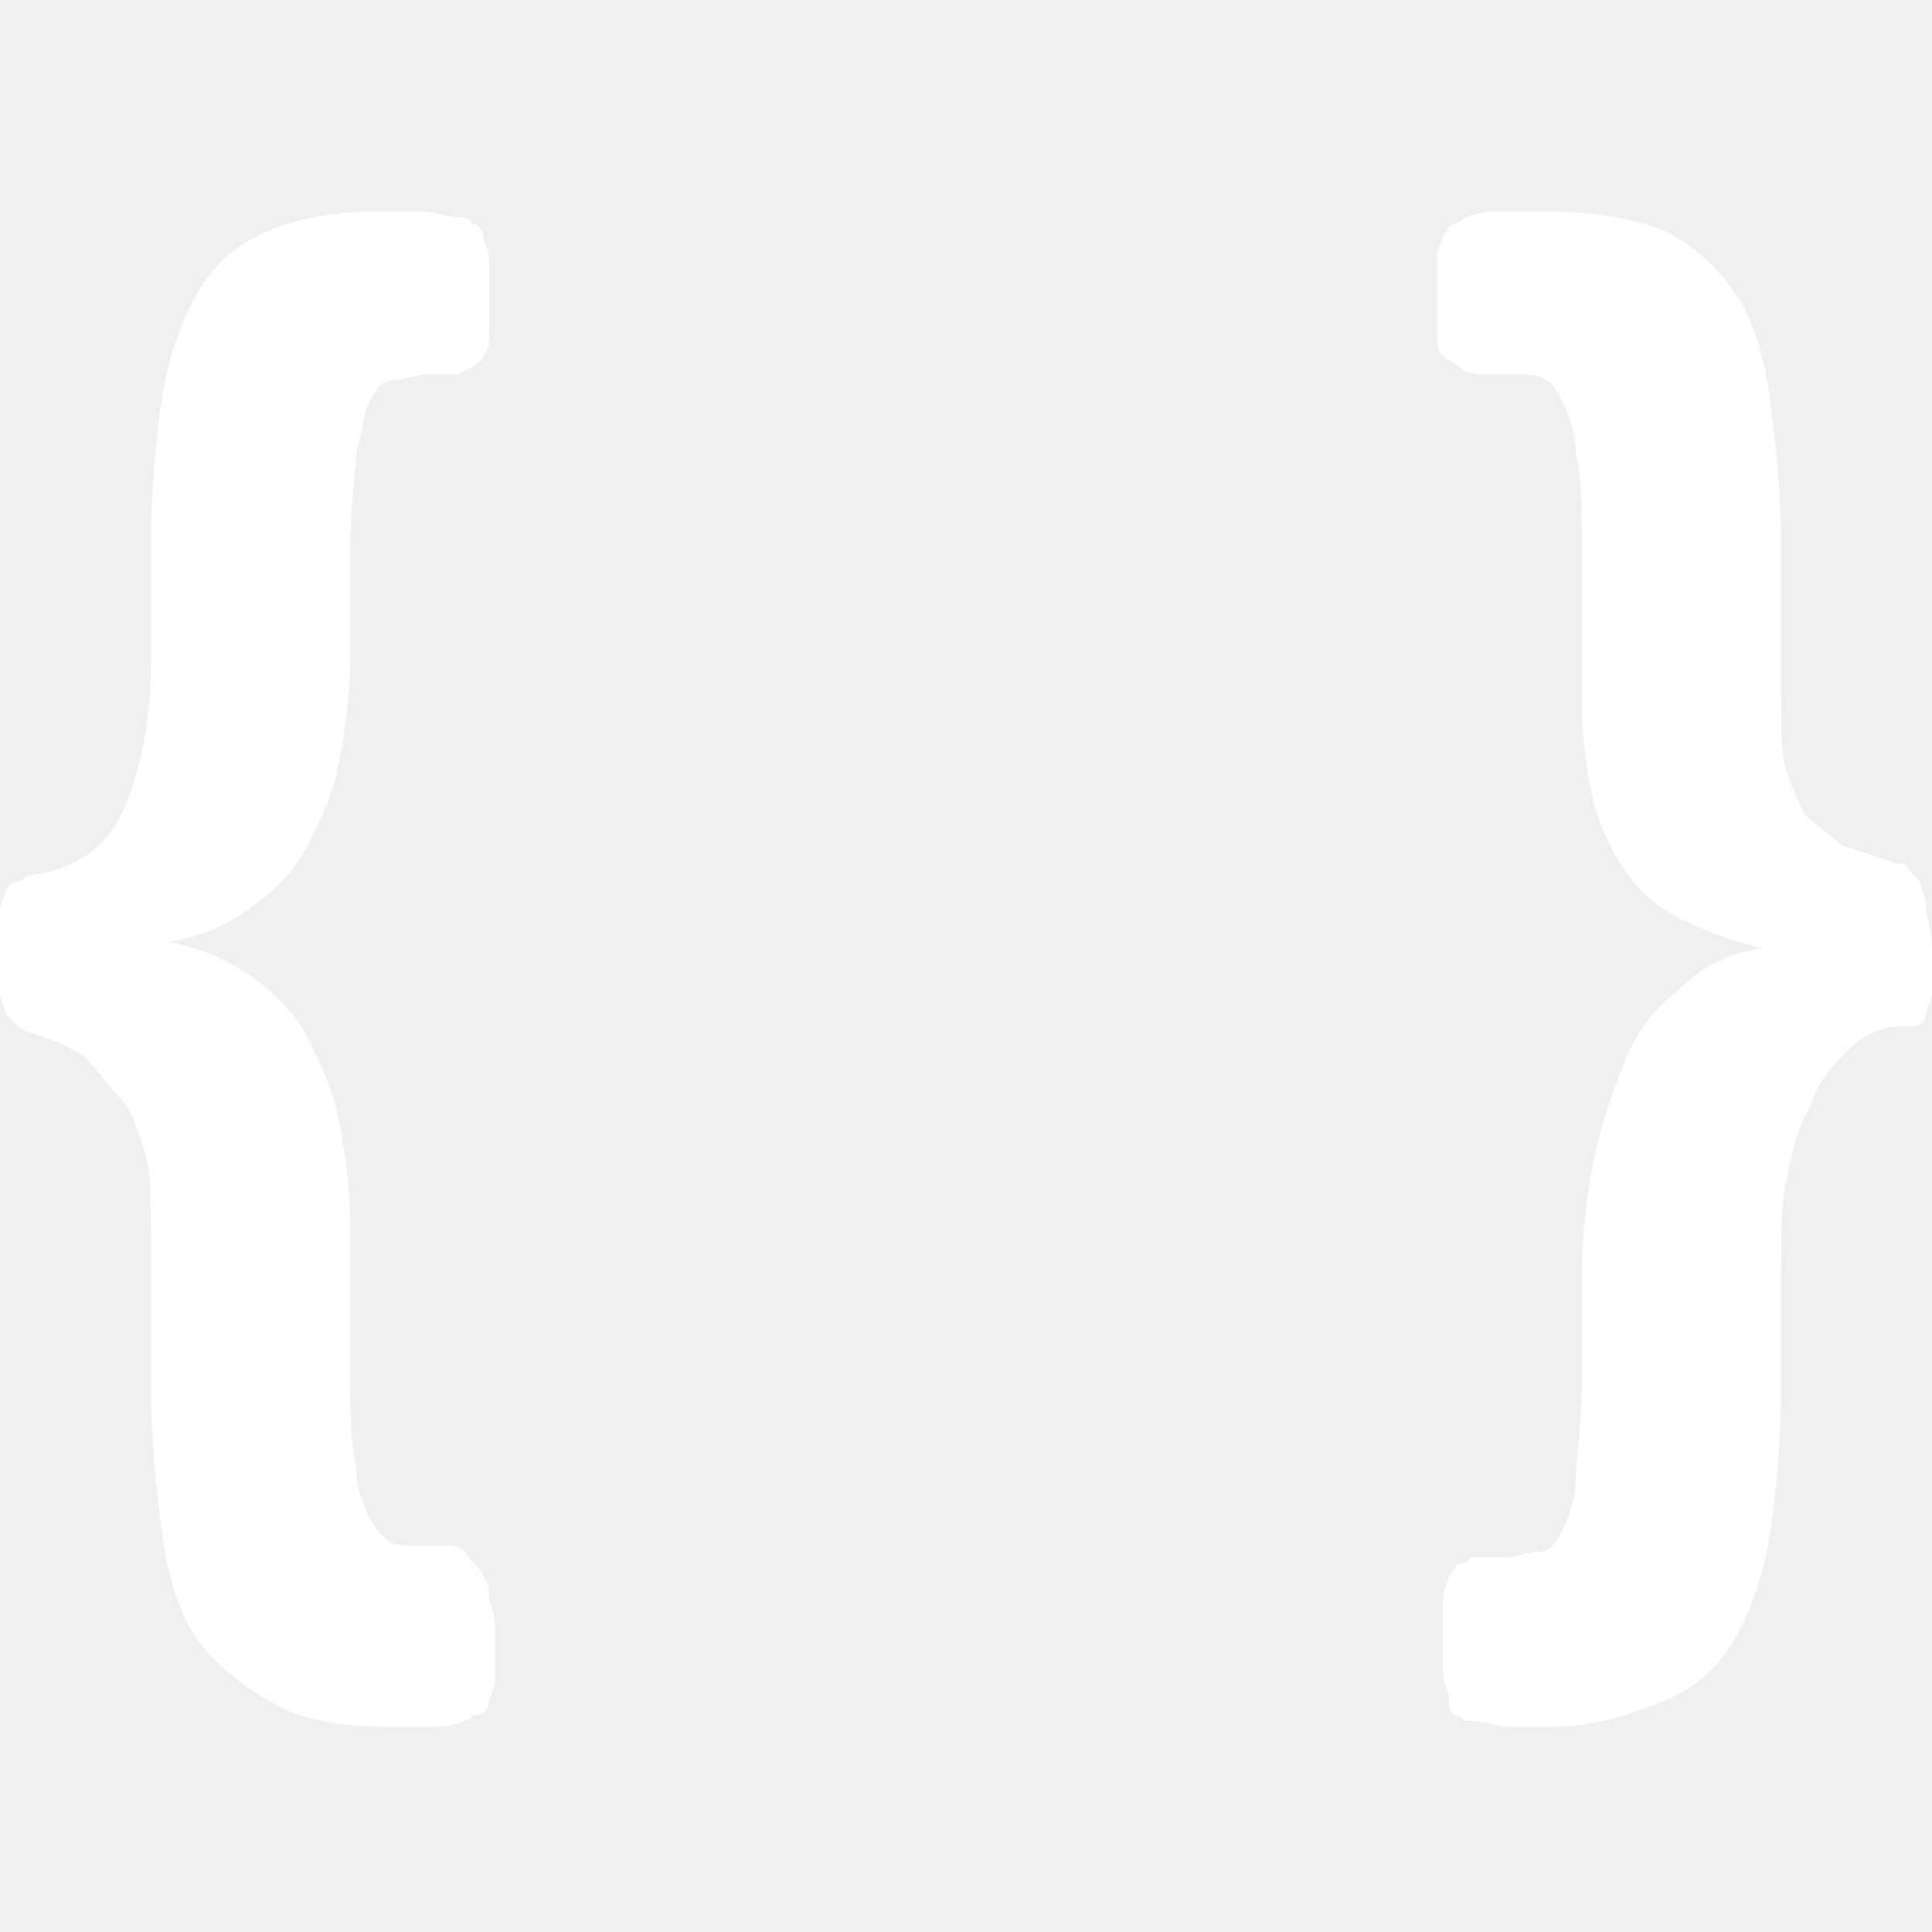
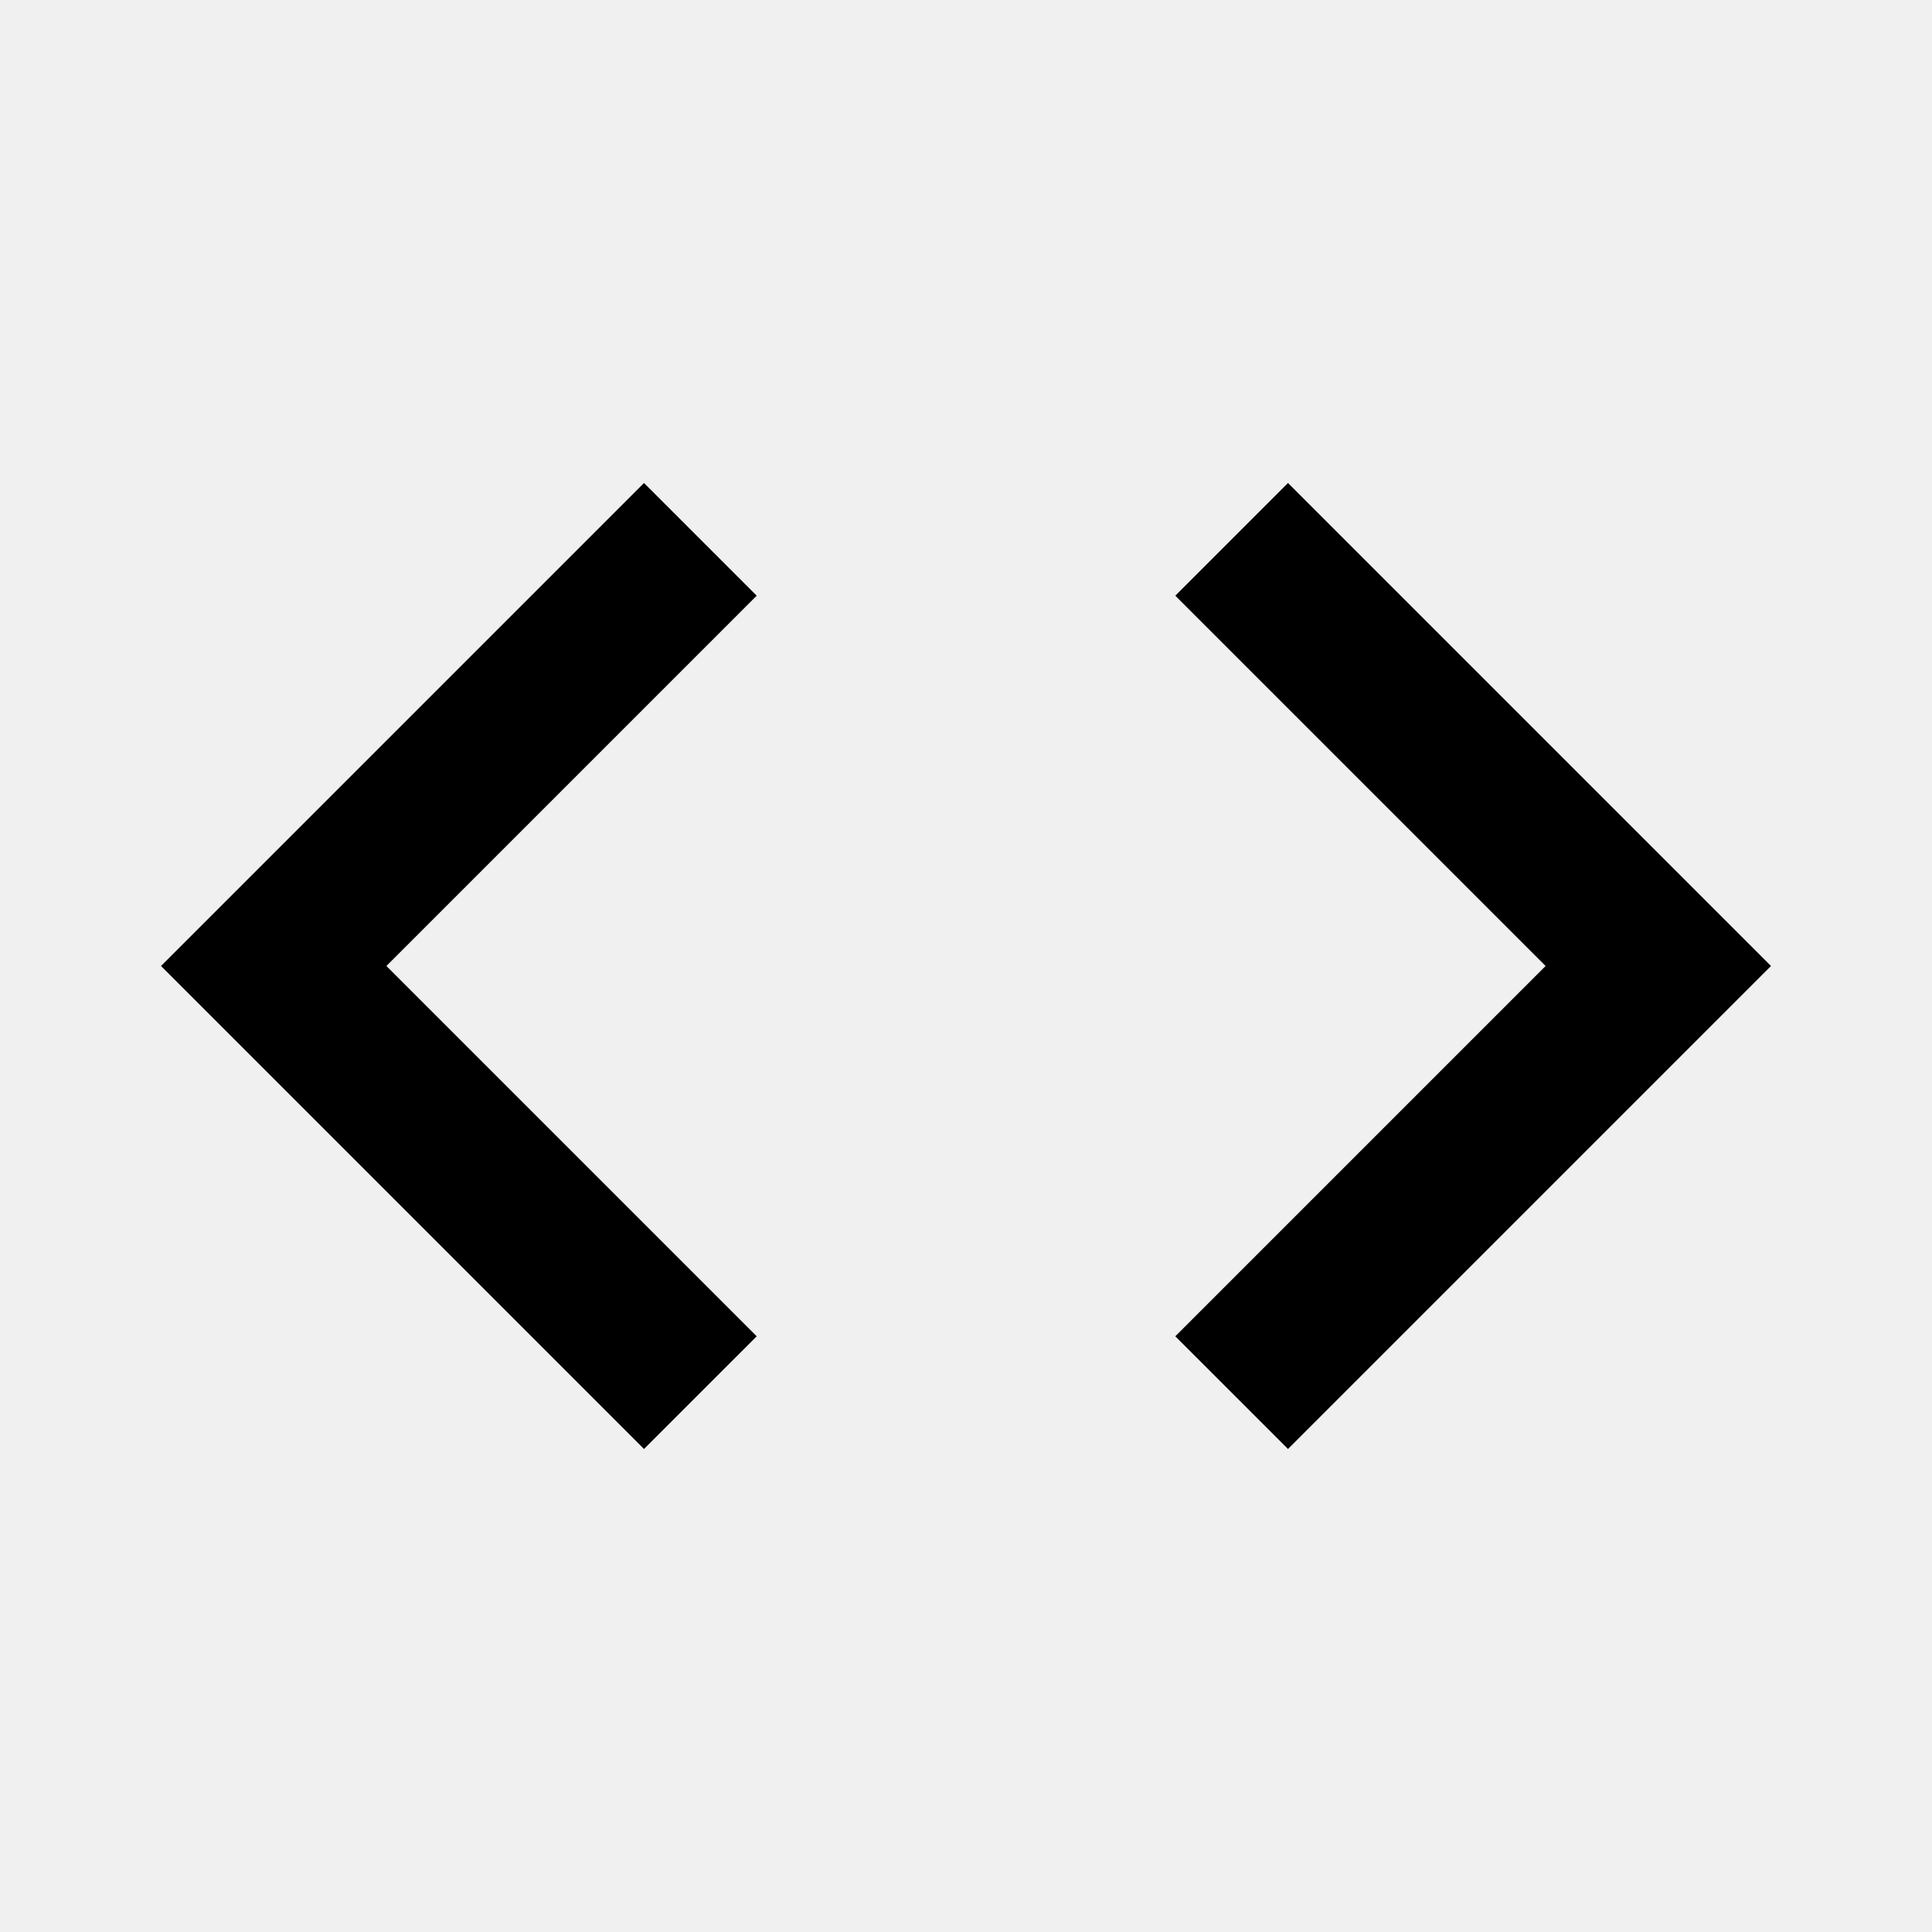
- <svg xmlns="http://www.w3.org/2000/svg" version="1.1" id="Layer_1" x="0px" y="0px" viewBox="0 0 32 32" style="enable-background:new 0 0 32 32;" xml:space="preserve">
-   <g fill="#fff" id="XMLID_1_">
-     <path id="XMLID_2_" d="M8.2,27.2c0,0.2,0,0.4,0,0.6c0,0.2-0.1,0.3-0.1,0.4c0,0.1-0.1,0.2-0.2,0.2s-0.1,0.1-0.2,0.1   c-0.2,0.1-0.4,0.1-0.6,0.1c-0.2,0-0.4,0-0.7,0c-0.7,0-1.4-0.1-1.9-0.4s-0.9-0.6-1.2-1s-0.5-1-0.6-1.7c-0.1-0.7-0.2-1.6-0.2-2.6   v-2.4c0-0.6,0-1.1-0.1-1.4s-0.2-0.7-0.4-0.9s-0.4-0.5-0.6-0.7c-0.3-0.2-0.6-0.3-0.9-0.4c-0.1,0-0.2-0.1-0.2-0.1   c-0.1-0.1-0.1-0.1-0.2-0.2c0-0.1-0.1-0.2-0.1-0.4c0-0.2,0-0.4,0-0.6c0-0.3,0-0.5,0-0.6s0-0.3,0.1-0.4c0-0.1,0.1-0.2,0.2-0.2   c0.1,0,0.1-0.1,0.2-0.1c0.7-0.1,1.2-0.4,1.5-1S2.5,12,2.5,11V9.1c0-1.1,0.1-2,0.2-2.6s0.3-1.2,0.6-1.7S4,4,4.5,3.8s1.1-0.3,1.8-0.3   c0.2,0,0.5,0,0.7,0c0.2,0,0.4,0.1,0.6,0.1c0.1,0,0.2,0,0.2,0.1C7.9,3.7,8,3.8,8,3.9c0,0.1,0.1,0.2,0.1,0.4c0,0.2,0,0.4,0,0.6   c0,0.2,0,0.4,0,0.6S8.1,5.8,8,5.9C8,6,7.9,6,7.8,6.1c-0.1,0-0.2,0.1-0.2,0.1l-0.5,0c-0.2,0-0.4,0.1-0.6,0.1S6.2,6.5,6.1,6.7   S6,7.2,5.9,7.5c0,0.3-0.1,0.9-0.1,1.6v1.8c0,0.7-0.1,1.3-0.2,1.8c-0.1,0.5-0.3,0.9-0.5,1.3c-0.2,0.4-0.5,0.7-0.9,1   s-0.8,0.5-1.4,0.6c0.5,0.1,1,0.3,1.4,0.6s0.7,0.6,0.9,1c0.2,0.4,0.4,0.8,0.5,1.3c0.1,0.5,0.2,1.1,0.2,1.8v2.4c0,0.7,0,1.2,0.1,1.6   c0,0.3,0.1,0.6,0.2,0.8s0.2,0.3,0.3,0.4c0.1,0.1,0.3,0.1,0.5,0.1h0.5c0.1,0,0.2,0,0.3,0.1C7.9,26,8,26,8,26.1   c0.1,0.1,0.1,0.2,0.1,0.4C8.2,26.7,8.2,26.9,8.2,27.2z" />
-     <path id="XMLID_4_" d="M32,15.7c0,0.3,0,0.5,0,0.7c0,0.2-0.1,0.3-0.1,0.4s-0.1,0.2-0.2,0.2S31.6,17,31.5,17c-0.4,0-0.7,0.2-0.9,0.4   s-0.5,0.5-0.6,0.9c-0.2,0.3-0.3,0.7-0.4,1.2c-0.1,0.4-0.1,1-0.1,1.6v1.8c0,1.1-0.1,2-0.2,2.6s-0.3,1.2-0.6,1.7   c-0.3,0.5-0.7,0.8-1.2,1s-1.1,0.4-1.8,0.4c-0.2,0-0.5,0-0.7,0c-0.2,0-0.4-0.1-0.7-0.1c-0.1,0-0.1-0.1-0.2-0.1S24,28.2,24,28.1   c0-0.1-0.1-0.2-0.1-0.4s0-0.4,0-0.6s0-0.4,0-0.6c0-0.2,0.1-0.3,0.1-0.4c0.1-0.1,0.1-0.2,0.2-0.2c0.1,0,0.1-0.1,0.2-0.1h0.5   c0.2,0,0.4-0.1,0.6-0.1s0.3-0.2,0.4-0.4s0.2-0.5,0.2-0.8c0-0.3,0.1-0.9,0.1-1.6v-1.8c0-0.7,0.1-1.4,0.2-1.9s0.3-1.1,0.5-1.6   c0.2-0.5,0.5-0.9,0.9-1.2c0.4-0.4,0.8-0.6,1.4-0.7c-0.5-0.1-1-0.3-1.4-0.5c-0.4-0.2-0.7-0.5-0.9-0.8c-0.2-0.3-0.4-0.7-0.5-1.1   s-0.2-1-0.2-1.7V9.1c0-0.7,0-1.2-0.1-1.6c0-0.3-0.1-0.6-0.2-0.8c-0.1-0.2-0.2-0.4-0.3-0.4c-0.1-0.1-0.3-0.1-0.5-0.1l-0.5,0   c-0.1,0-0.3,0-0.4-0.1C24.1,6,24,6,23.9,5.9s-0.1-0.2-0.1-0.4c0-0.2,0-0.4,0-0.6c0-0.2,0-0.4,0-0.6c0-0.2,0.1-0.3,0.1-0.4   c0.1-0.1,0.1-0.2,0.2-0.2c0.1,0,0.1-0.1,0.2-0.1c0.2-0.1,0.4-0.1,0.6-0.1c0.2,0,0.4,0,0.7,0c0.7,0,1.4,0.1,1.9,0.3   c0.5,0.2,0.9,0.6,1.2,1s0.5,1,0.6,1.7s0.2,1.6,0.2,2.6v2.4c0,0.6,0,1,0.1,1.3s0.2,0.5,0.3,0.7c0.2,0.2,0.4,0.3,0.6,0.5   c0.3,0.1,0.6,0.2,0.9,0.3c0.1,0,0.2,0,0.2,0.1c0.1,0.1,0.1,0.1,0.2,0.2c0,0.1,0.1,0.2,0.1,0.4S32,15.4,32,15.7z" />
-   </g>
+ <svg xmlns="http://www.w3.org/2000/svg" fill="#000000" height="24" viewBox="0 0 24 24" width="24">
+   <path d="M0 0h24v24H0V0z" fill="none" />
+   <path d="M9.4 16.6L4.8 12l4.6-4.6L8 6l-6 6 6 6 1.4-1.4zm5.2 0l4.6-4.6-4.6-4.6L16 6l6 6-6 6-1.4-1.4z" />
</svg>
